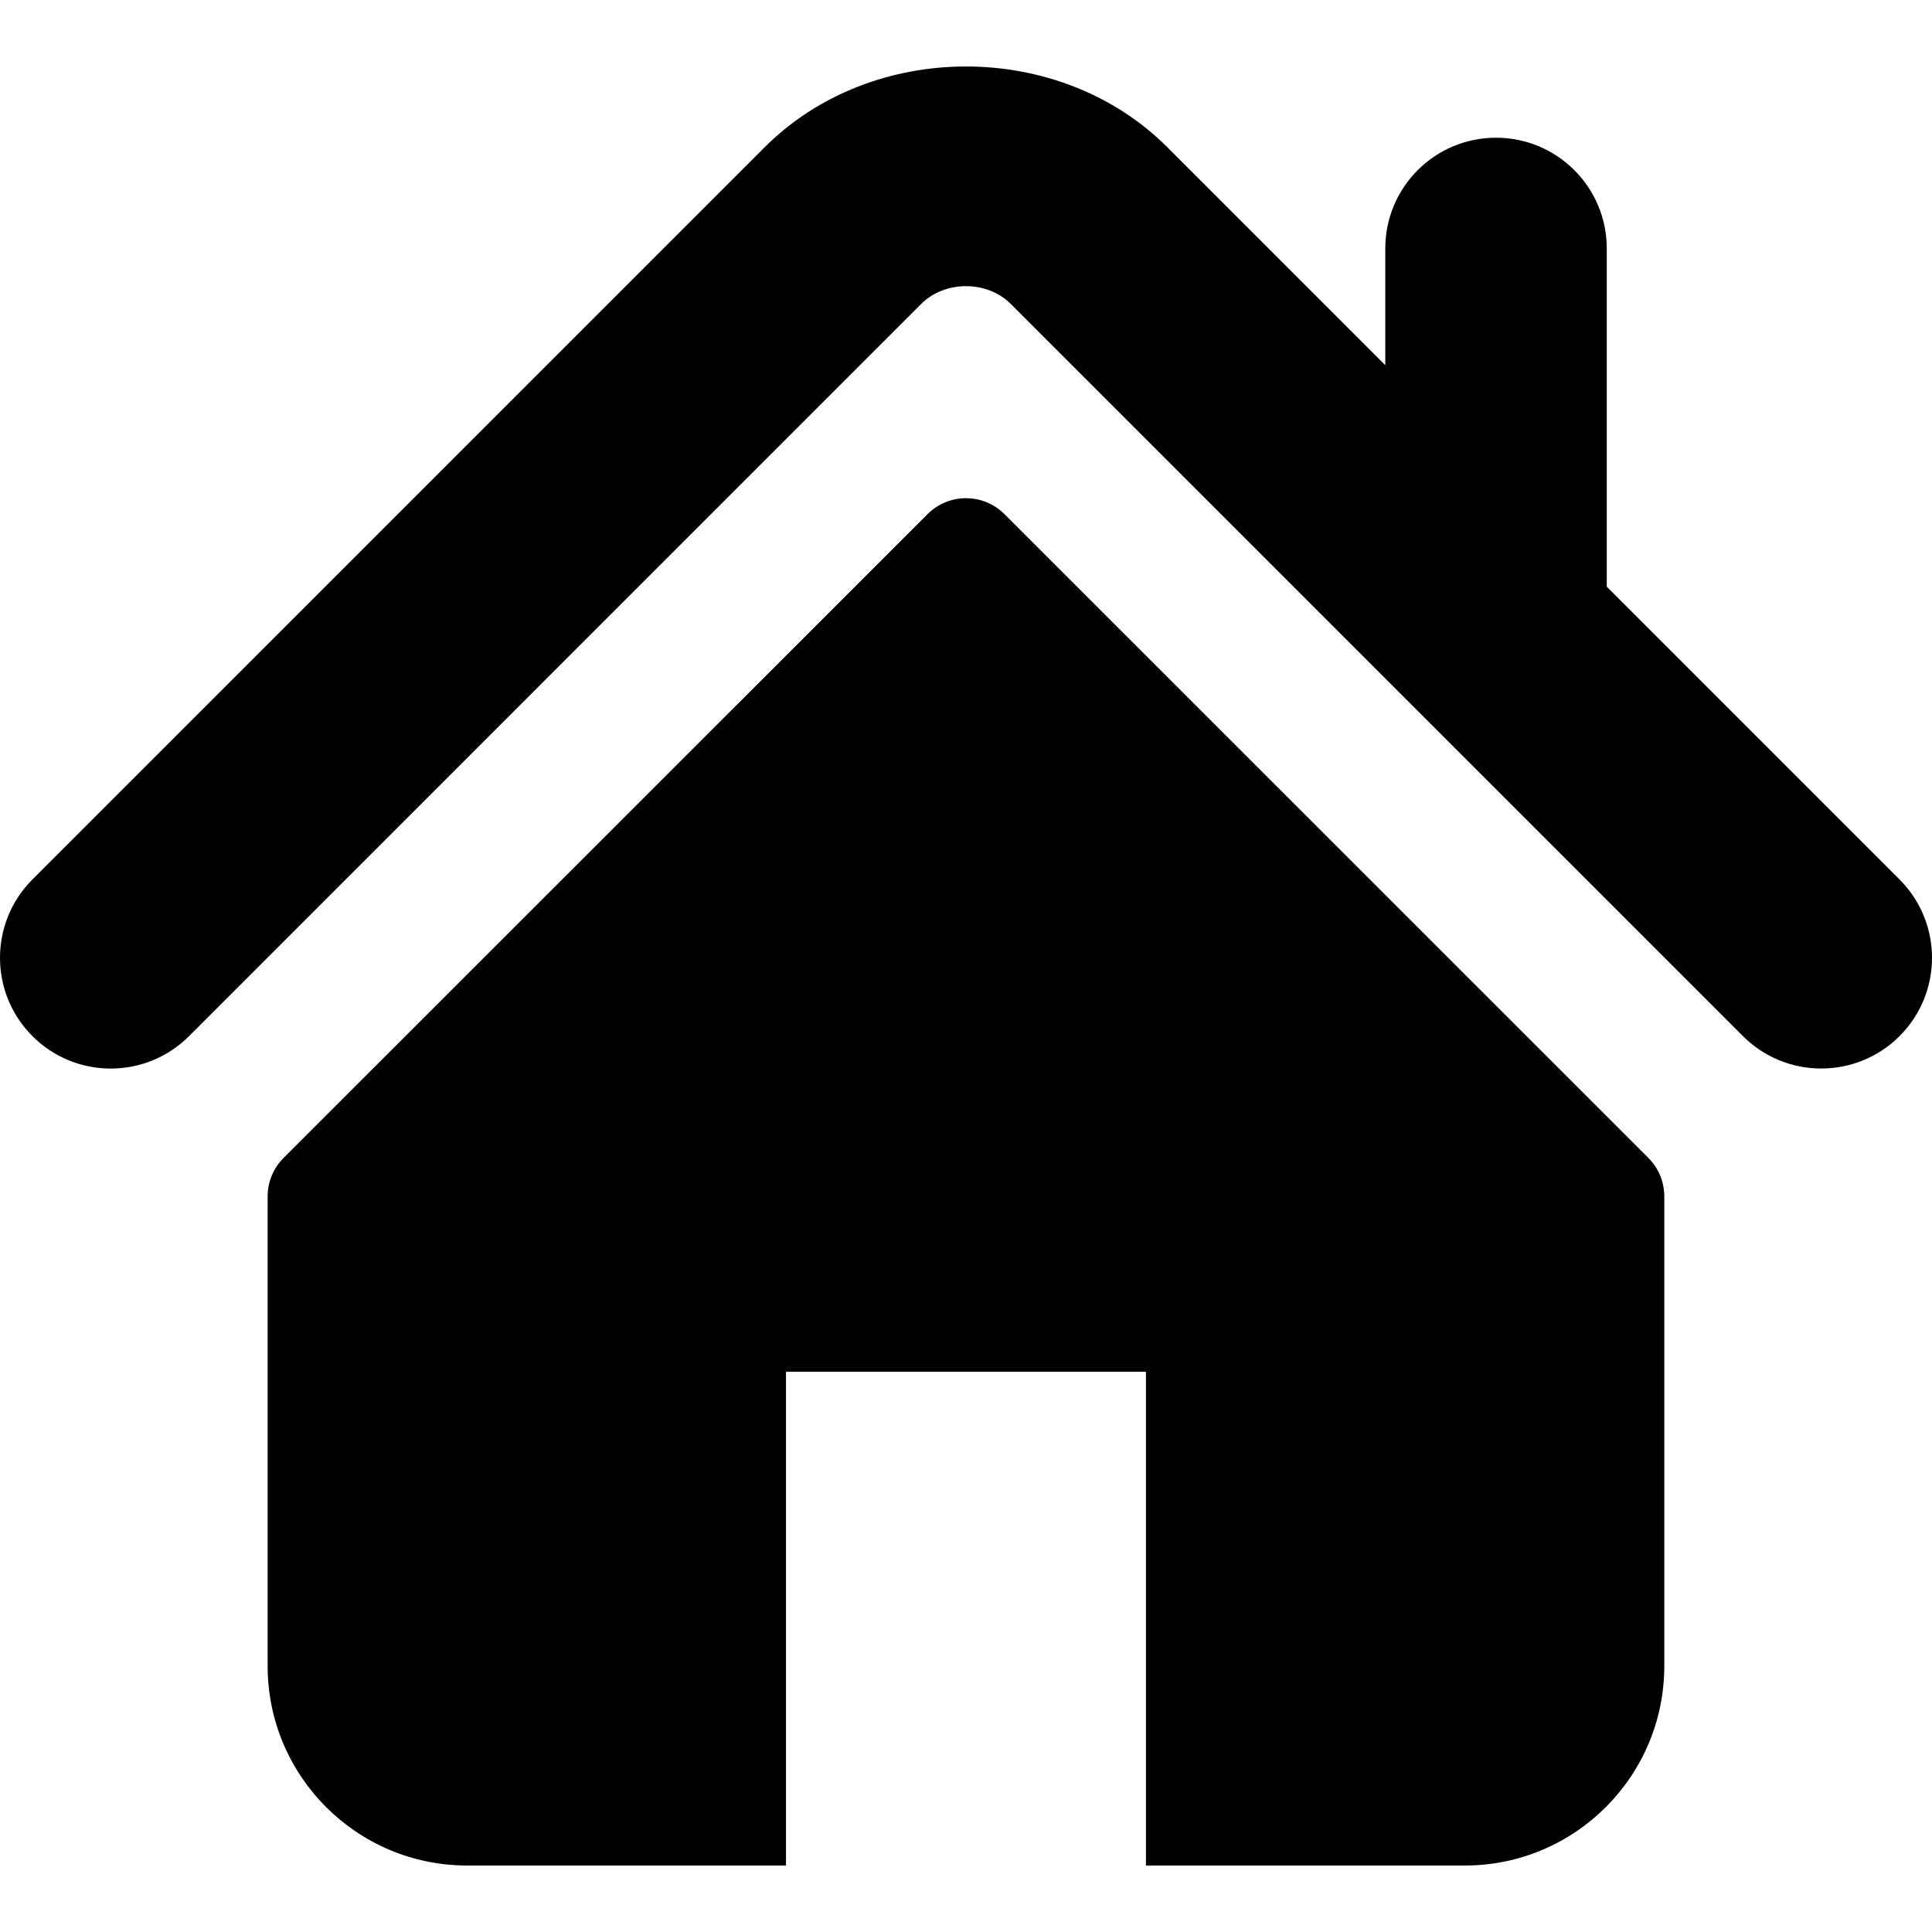
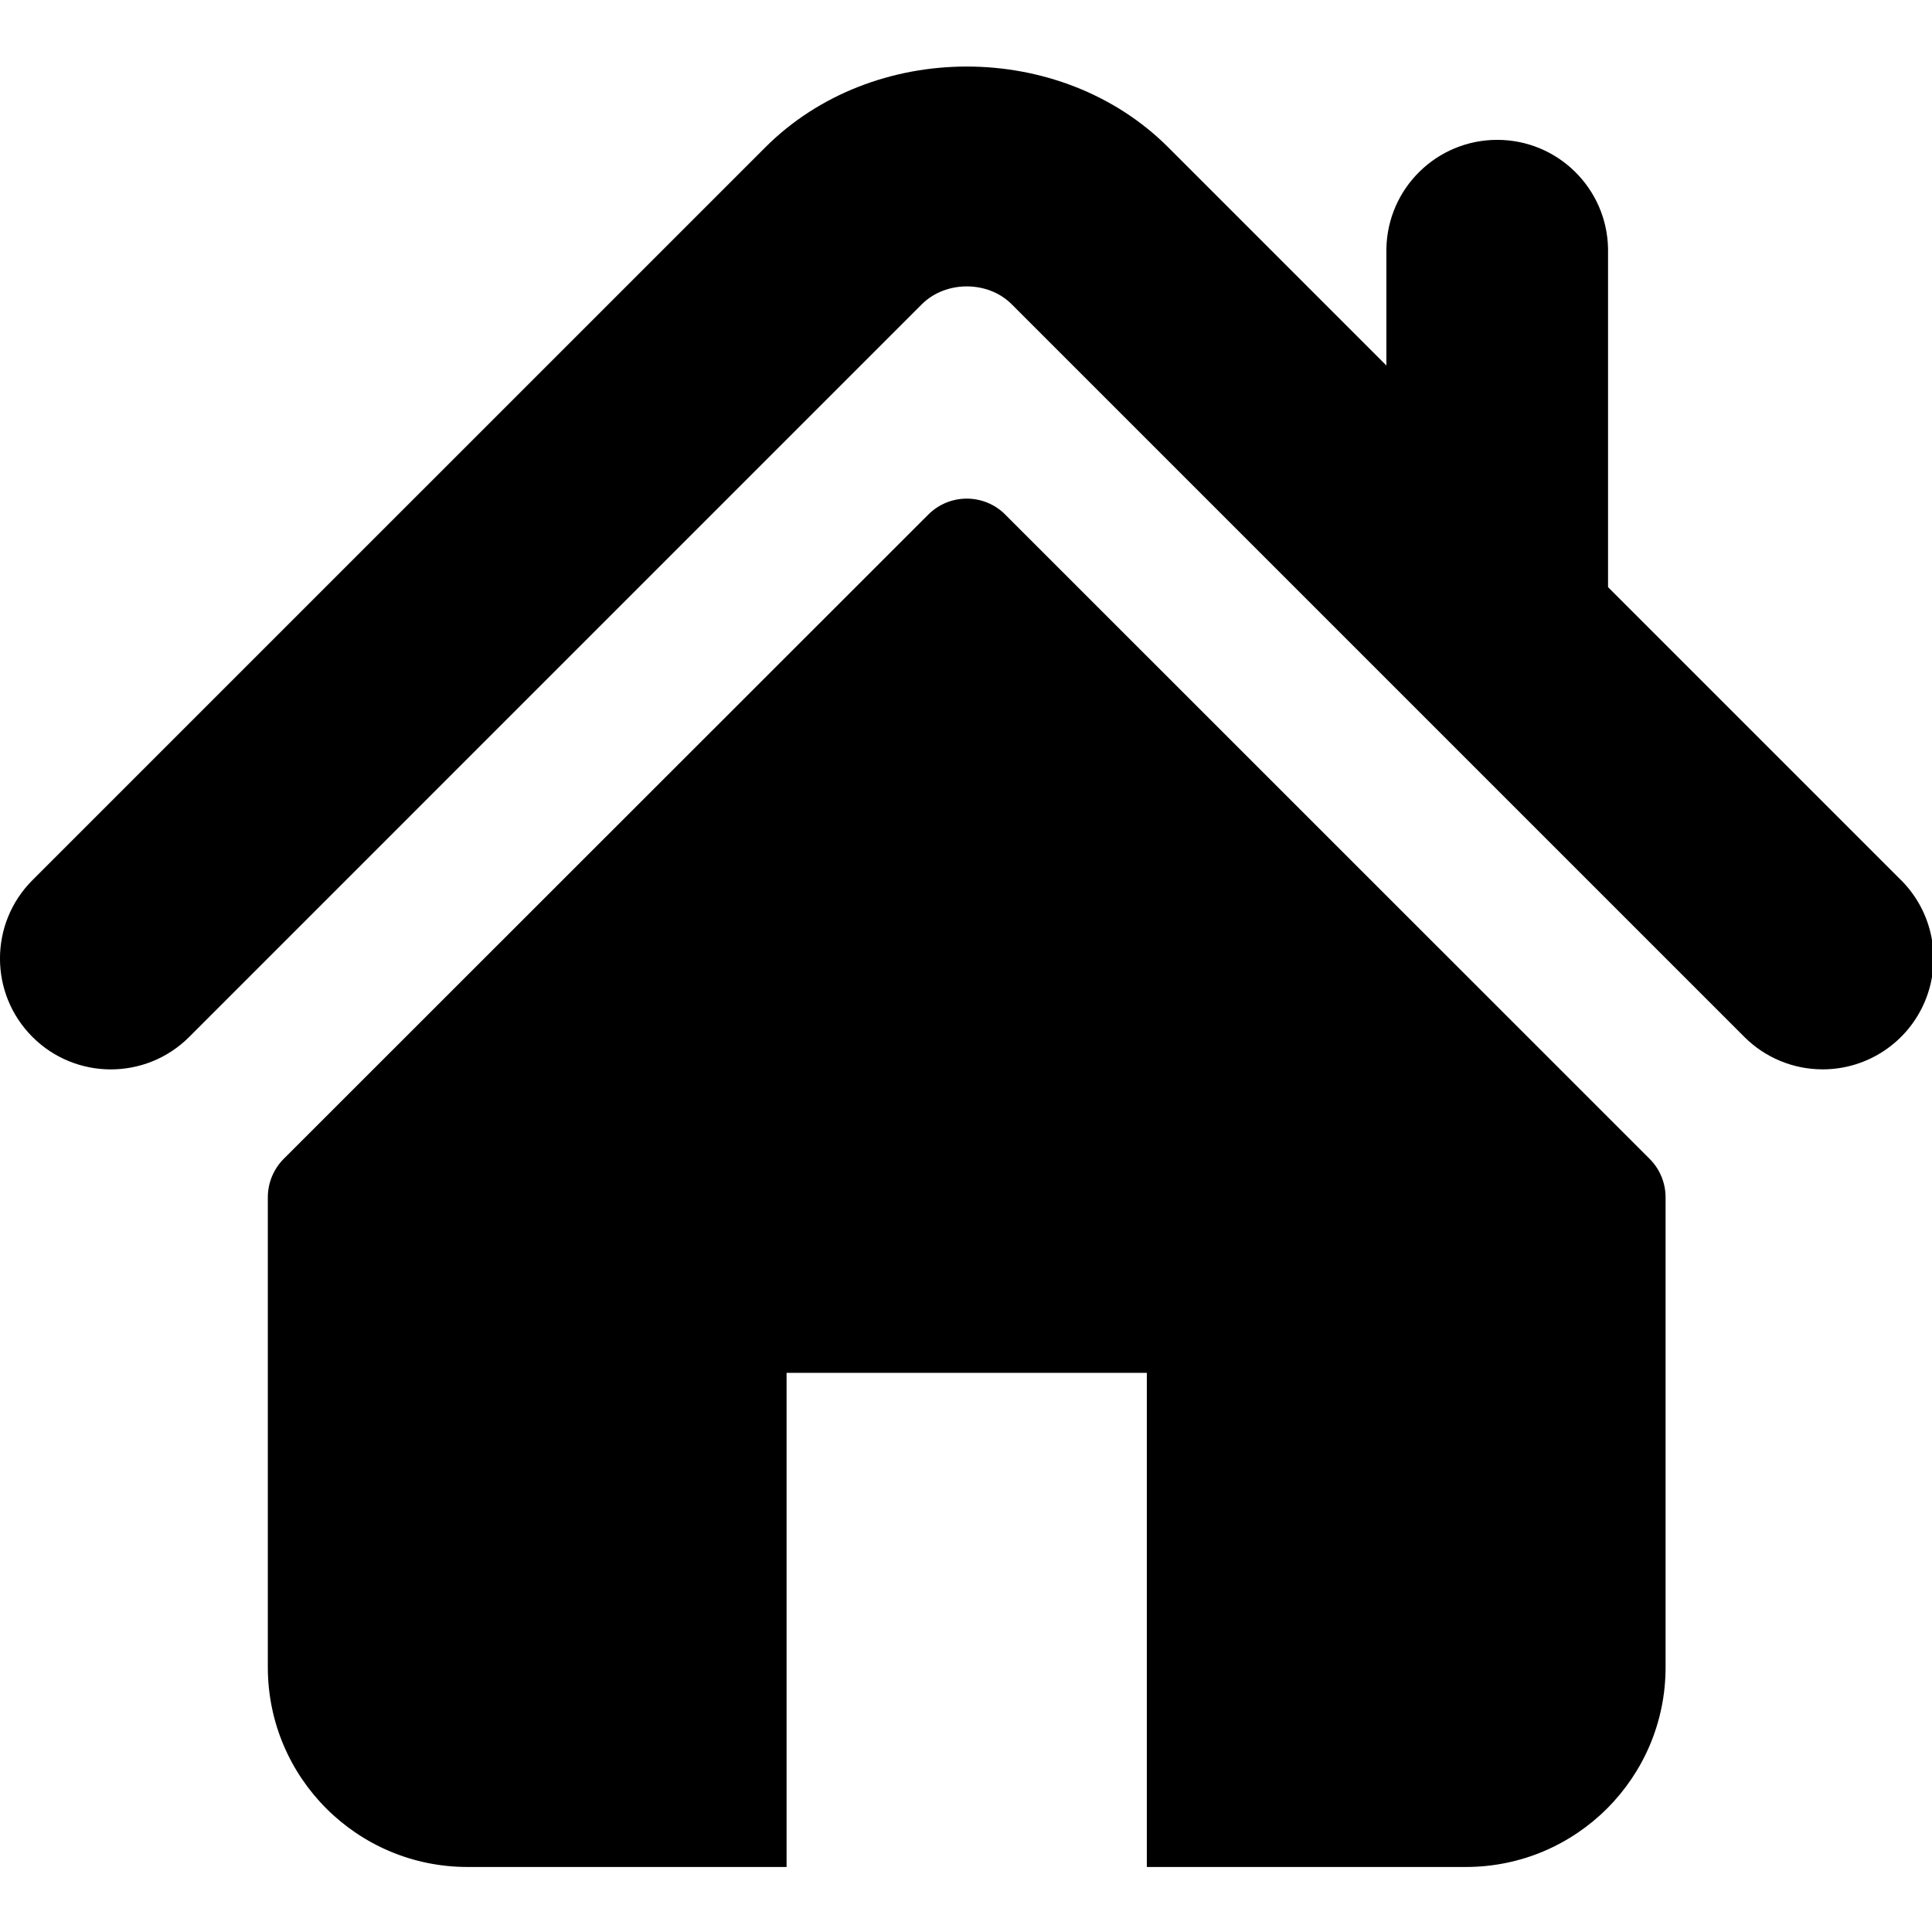
- <svg xmlns="http://www.w3.org/2000/svg" width="495.398" height="495.398">
-   <path d="M487.083 225.514l-75.08-75.08v-86.73c0-15.682-12.708-28.391-28.413-28.391-15.669 0-28.377 12.709-28.377 28.391v29.941L299.31 37.74c-27.639-27.624-75.694-27.575-103.27.05L8.312 225.514c-11.082 11.104-11.082 29.071 0 40.158 11.087 11.101 29.089 11.101 40.172 0l187.71-187.729c6.115-6.083 16.893-6.083 22.976-.018l187.742 187.747a28.337 28.337 0 0 0 20.081 8.312c7.271 0 14.541-2.764 20.091-8.312 11.086-11.086 11.086-29.053-.001-40.158z" />
-   <path d="M257.561 131.836c-5.454-5.451-14.285-5.451-19.723 0L72.712 296.913a13.977 13.977 0 0 0-4.085 9.877v120.401c0 28.253 22.908 51.16 51.16 51.16h81.754v-126.61h92.299v126.61h81.755c28.251 0 51.159-22.907 51.159-51.159V306.79c0-3.713-1.465-7.271-4.085-9.877L257.561 131.836z" />
+ <svg xmlns="http://www.w3.org/2000/svg" viewBox="0 0 495 495">
+   <path d="M487.08 225.51L412 150.43V63.7a28.4 28.4 0 0 0-56.79 0v29.95l-55.9-55.91c-27.64-27.62-75.7-27.57-103.27.05L8.31 225.51a28.4 28.4 0 0 0 40.17 40.16L236.2 77.94c6.12-6.08 16.9-6.08 22.98-.01l187.74 187.74a28.34 28.34 0 0 0 20.08 8.31 28.4 28.4 0 0 0 20.09-48.47z" />
+   <path d="M257.56 131.84a13.94 13.94 0 0 0-19.72 0L72.7 296.9a13.98 13.98 0 0 0-4.08 9.88v120.4a51.16 51.16 0 0 0 51.16 51.16h81.75v-126.6h92.3v126.6h81.76a51.16 51.16 0 0 0 51.15-51.16V306.8c0-3.71-1.46-7.27-4.08-9.88l-165.1-165.07z" />
</svg>
